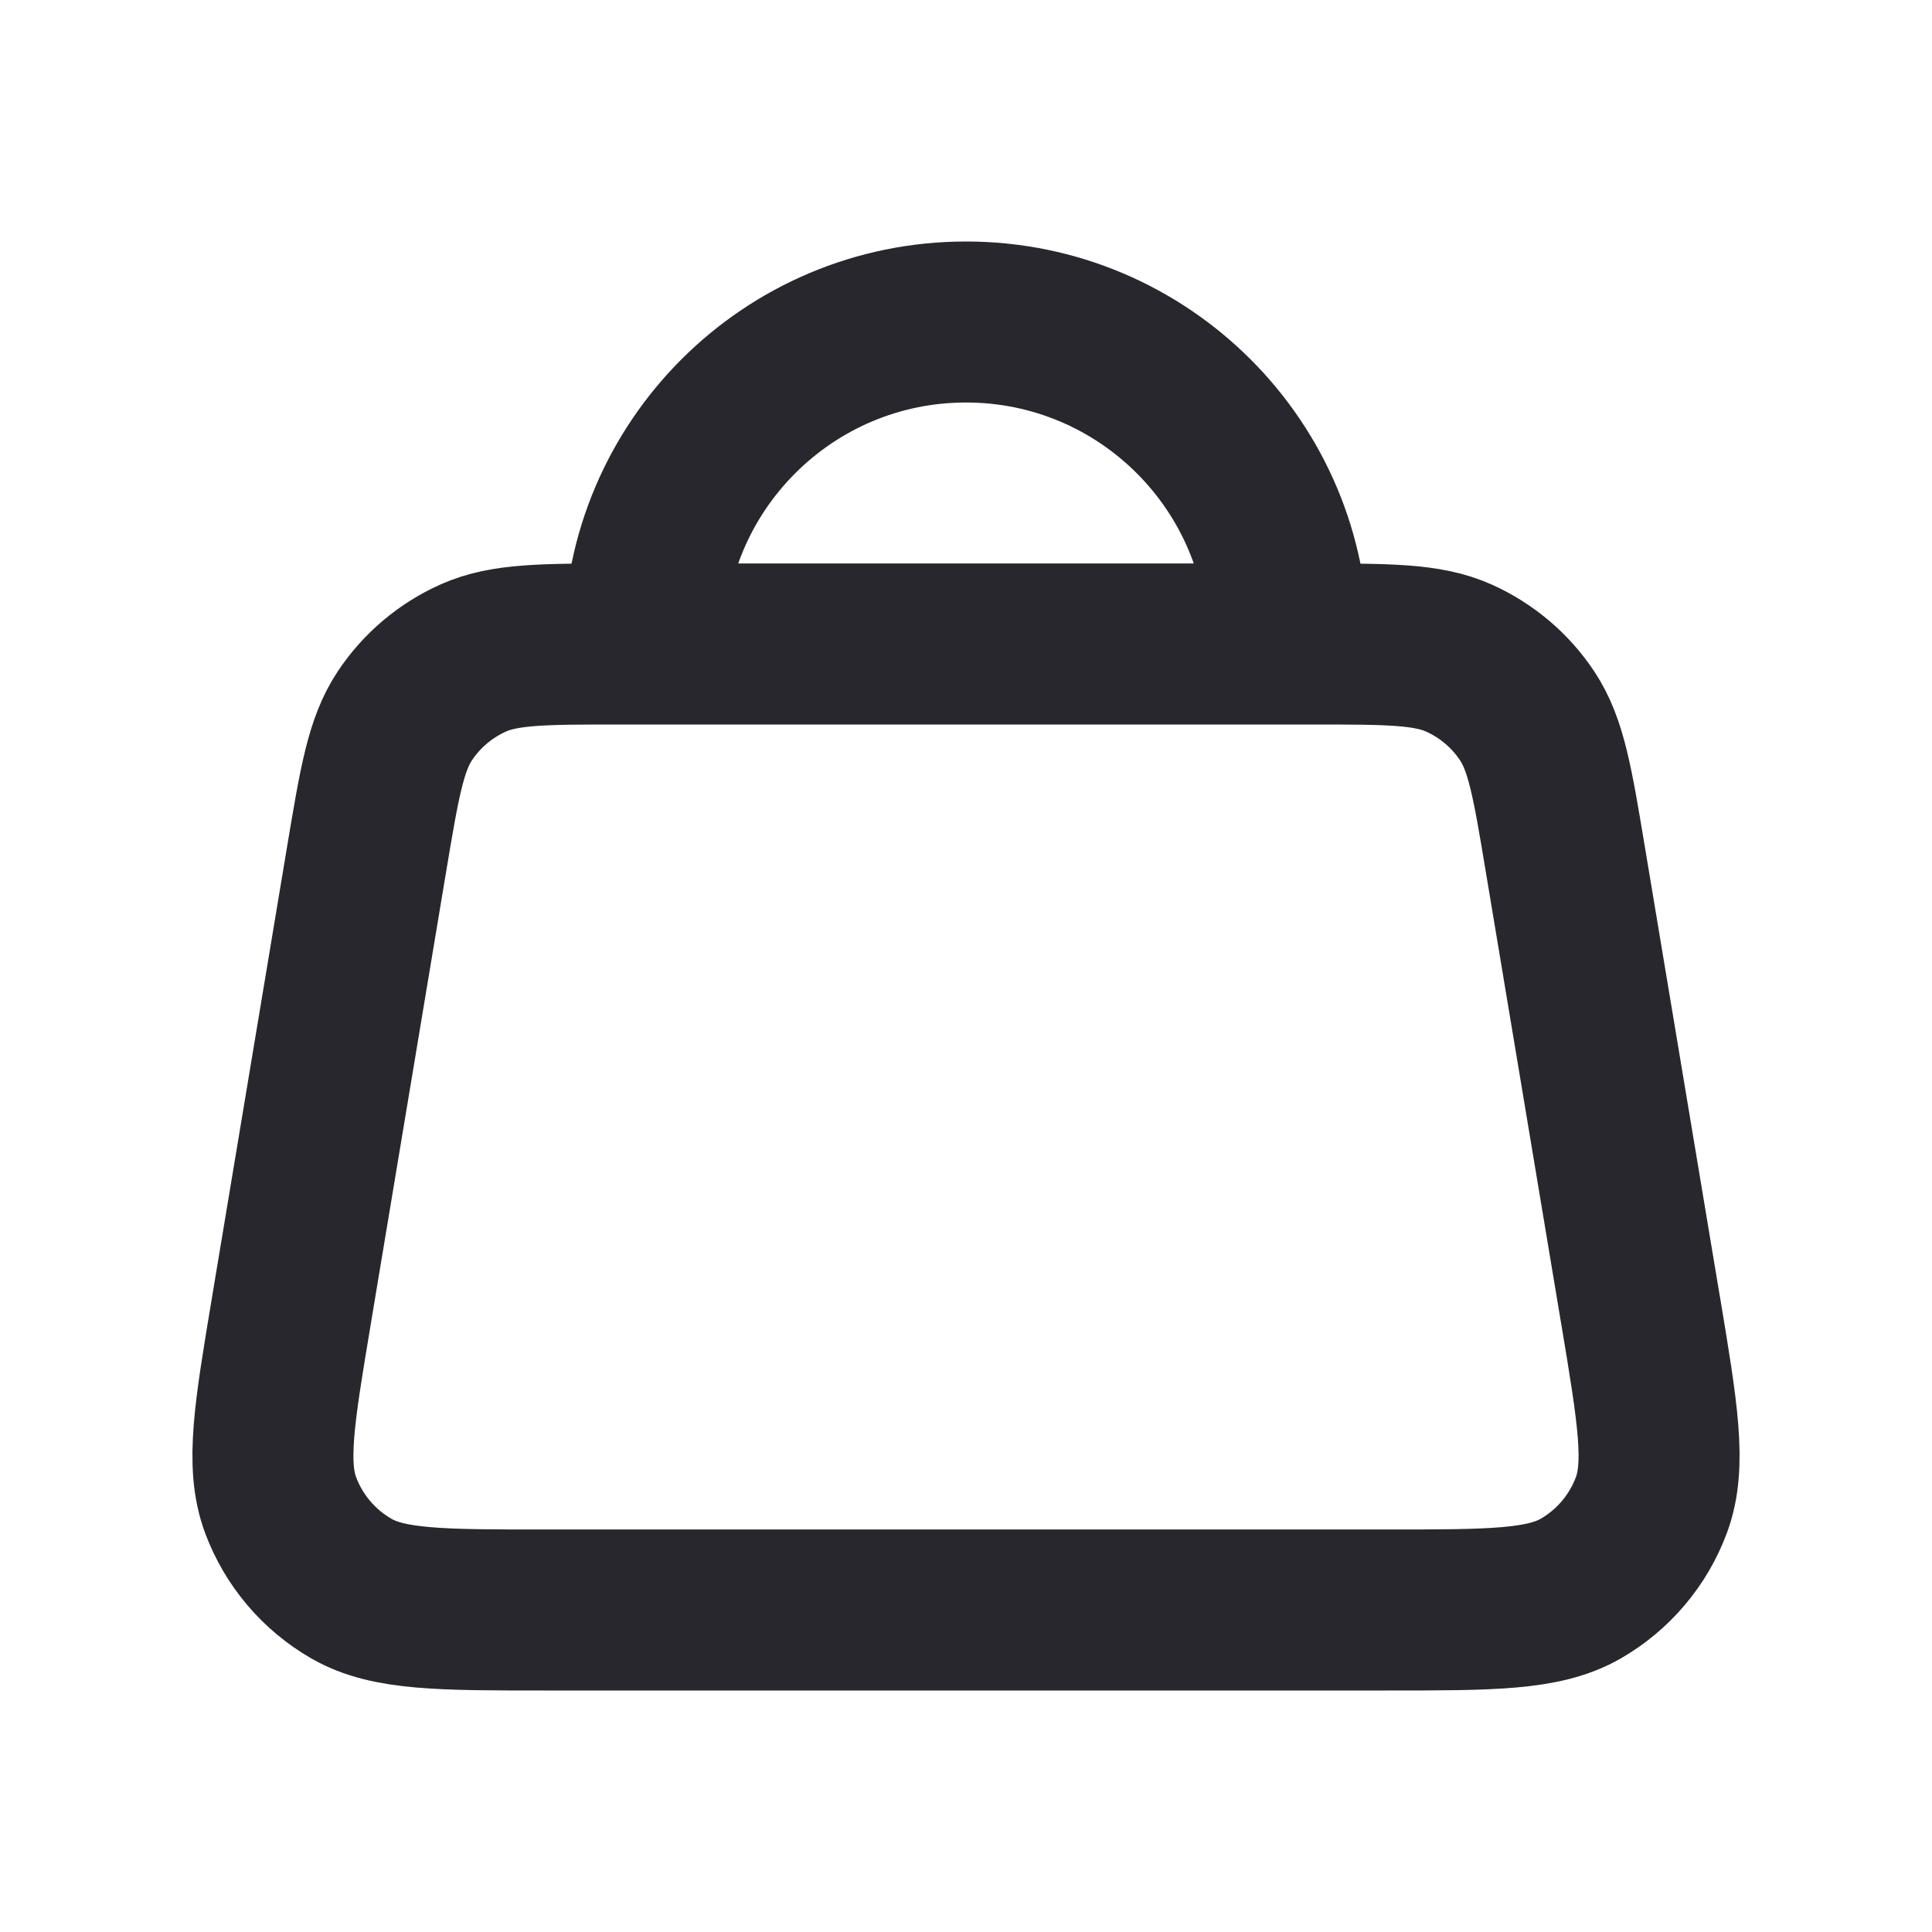
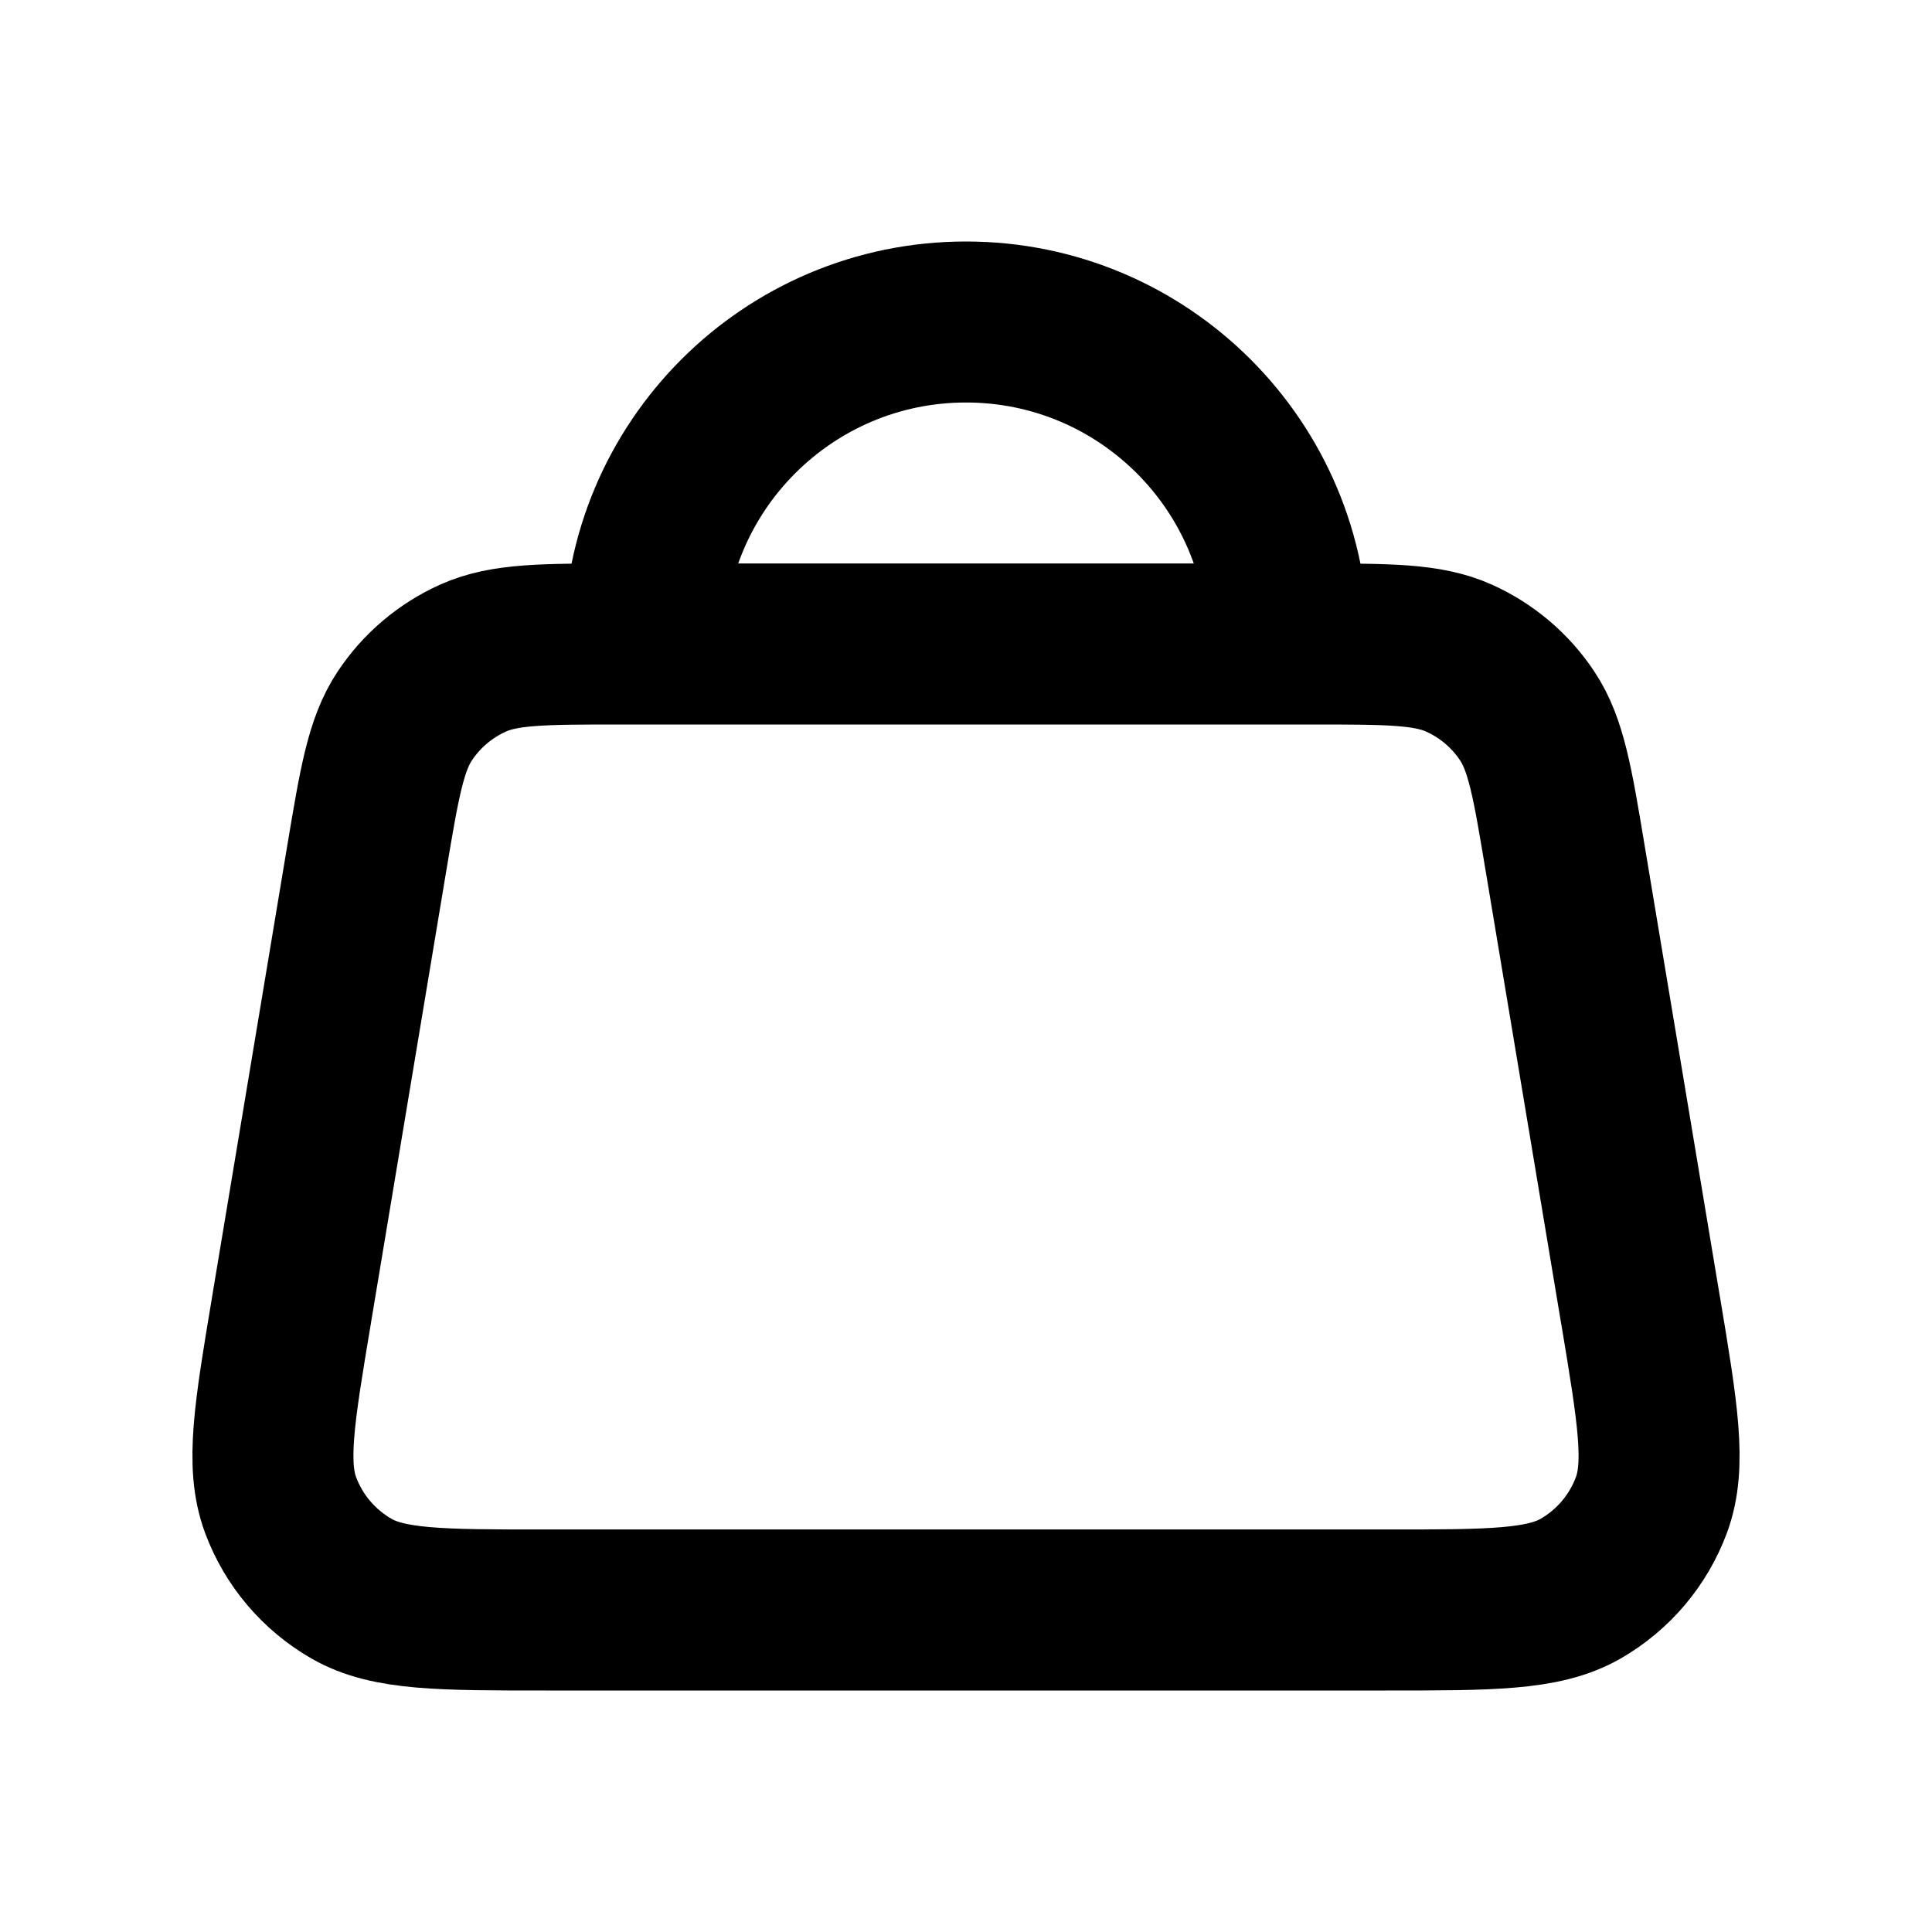
<svg xmlns="http://www.w3.org/2000/svg" width="24" height="24" viewBox="0 0 24 24" fill="none">
  <g id="Interface / Handbag">
-     <path id="Vector" d="M8 8H7.711C6.748 8 6.267 8 5.876 8.175C5.532 8.33 5.238 8.578 5.029 8.893C4.792 9.249 4.713 9.724 4.554 10.674L3.621 16.274L3.621 16.276C3.407 17.556 3.3 18.197 3.486 18.697C3.649 19.135 3.961 19.502 4.366 19.735C4.828 20 5.478 20 6.777 20H17.222C18.522 20 19.172 20 19.635 19.735C20.04 19.502 20.351 19.135 20.514 18.697C20.7 18.197 20.593 17.557 20.38 16.277L20.379 16.274L19.445 10.674C19.287 9.724 19.208 9.249 18.971 8.893C18.762 8.578 18.468 8.33 18.124 8.175C17.733 8 17.252 8 16.289 8H16M8 8H16M8 8C8 5.791 9.791 4 12 4C14.209 4 16 5.791 16 8" stroke="#27272D" stroke-width="2" stroke-linecap="round" stroke-linejoin="round" />
+     <path id="Vector" d="M8 8H7.711C6.748 8 6.267 8 5.876 8.175C5.532 8.33 5.238 8.578 5.029 8.893C4.792 9.249 4.713 9.724 4.554 10.674L3.621 16.274L3.621 16.276C3.407 17.556 3.3 18.197 3.486 18.697C3.649 19.135 3.961 19.502 4.366 19.735C4.828 20 5.478 20 6.777 20H17.222C18.522 20 19.172 20 19.635 19.735C20.04 19.502 20.351 19.135 20.514 18.697C20.7 18.197 20.593 17.557 20.38 16.277L20.379 16.274L19.445 10.674C19.287 9.724 19.208 9.249 18.971 8.893C18.762 8.578 18.468 8.33 18.124 8.175C17.733 8 17.252 8 16.289 8H16M8 8H16M8 8C8 5.791 9.791 4 12 4C14.209 4 16 5.791 16 8" stroke="currentColor" stroke-width="2" stroke-linecap="round" stroke-linejoin="round" />
  </g>
</svg>
